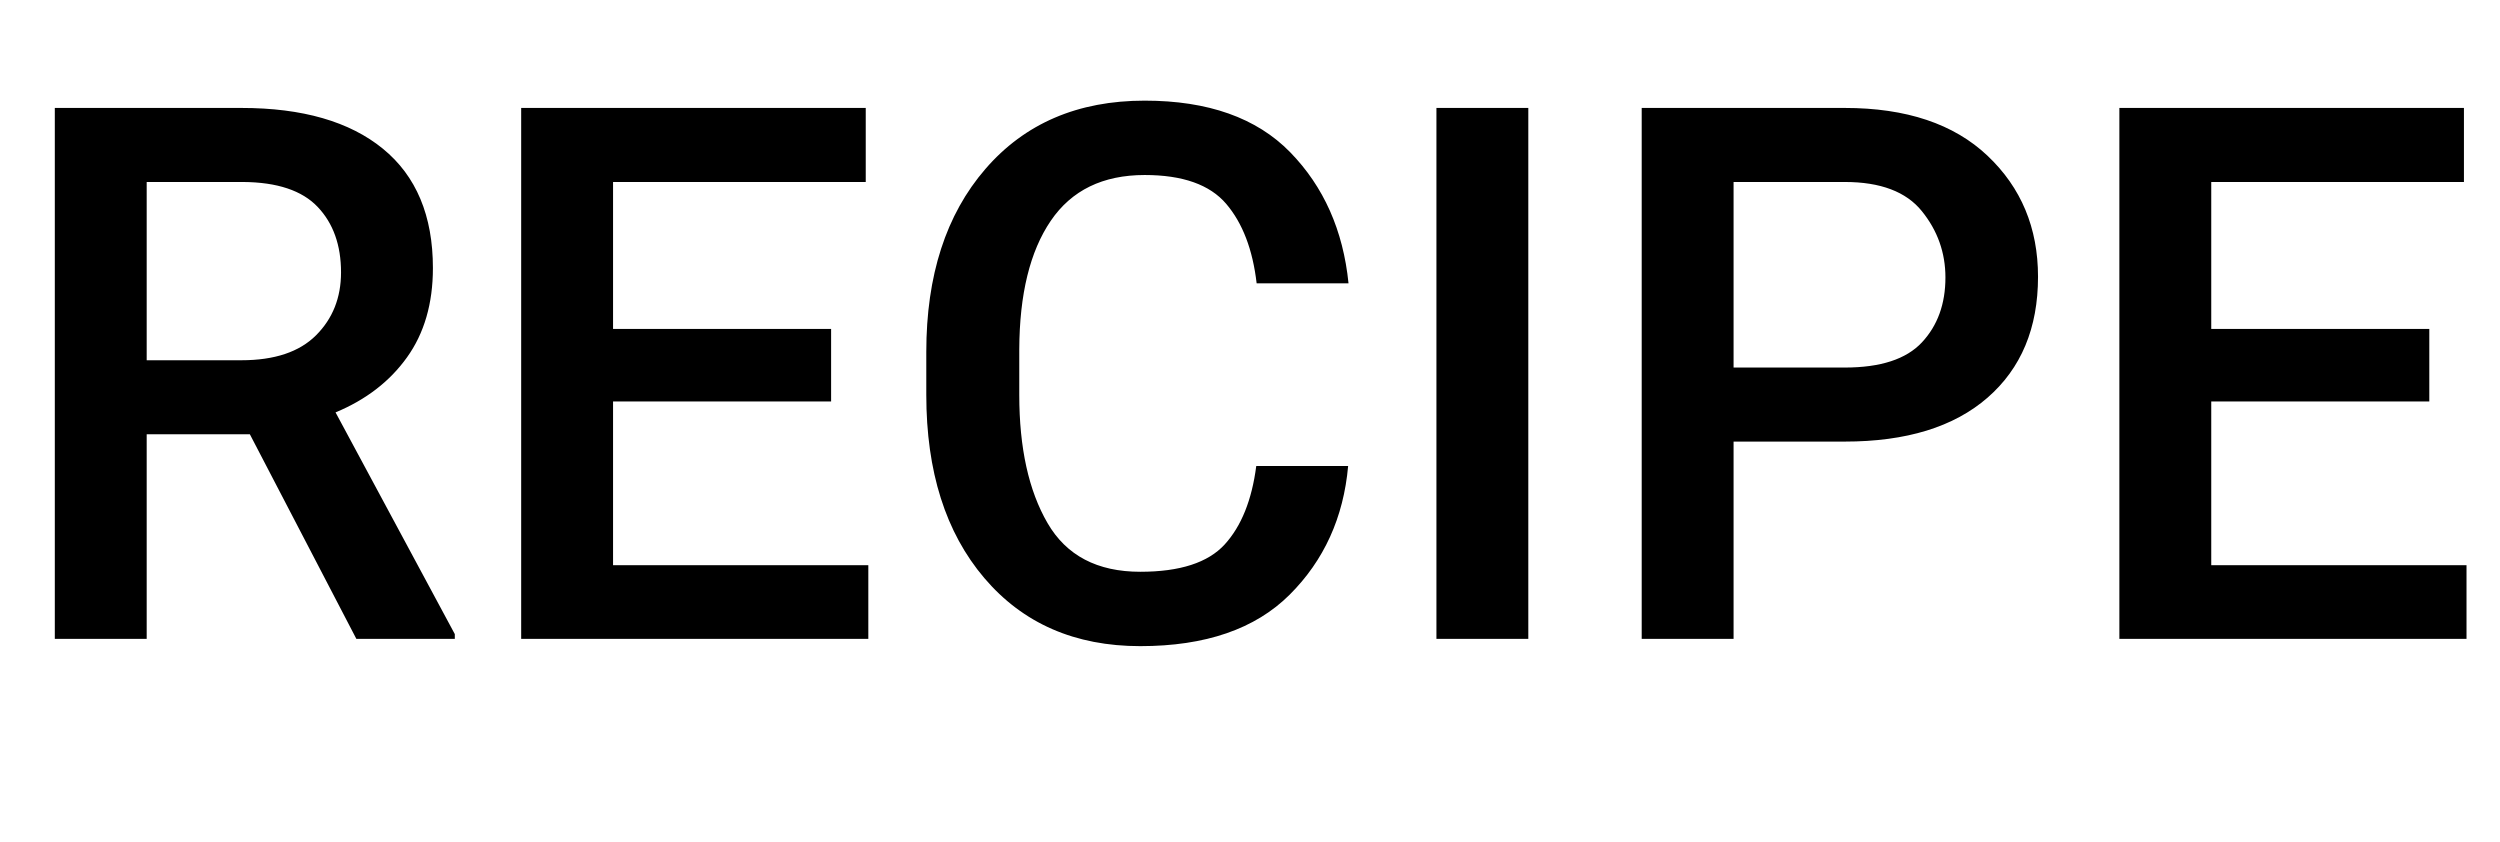
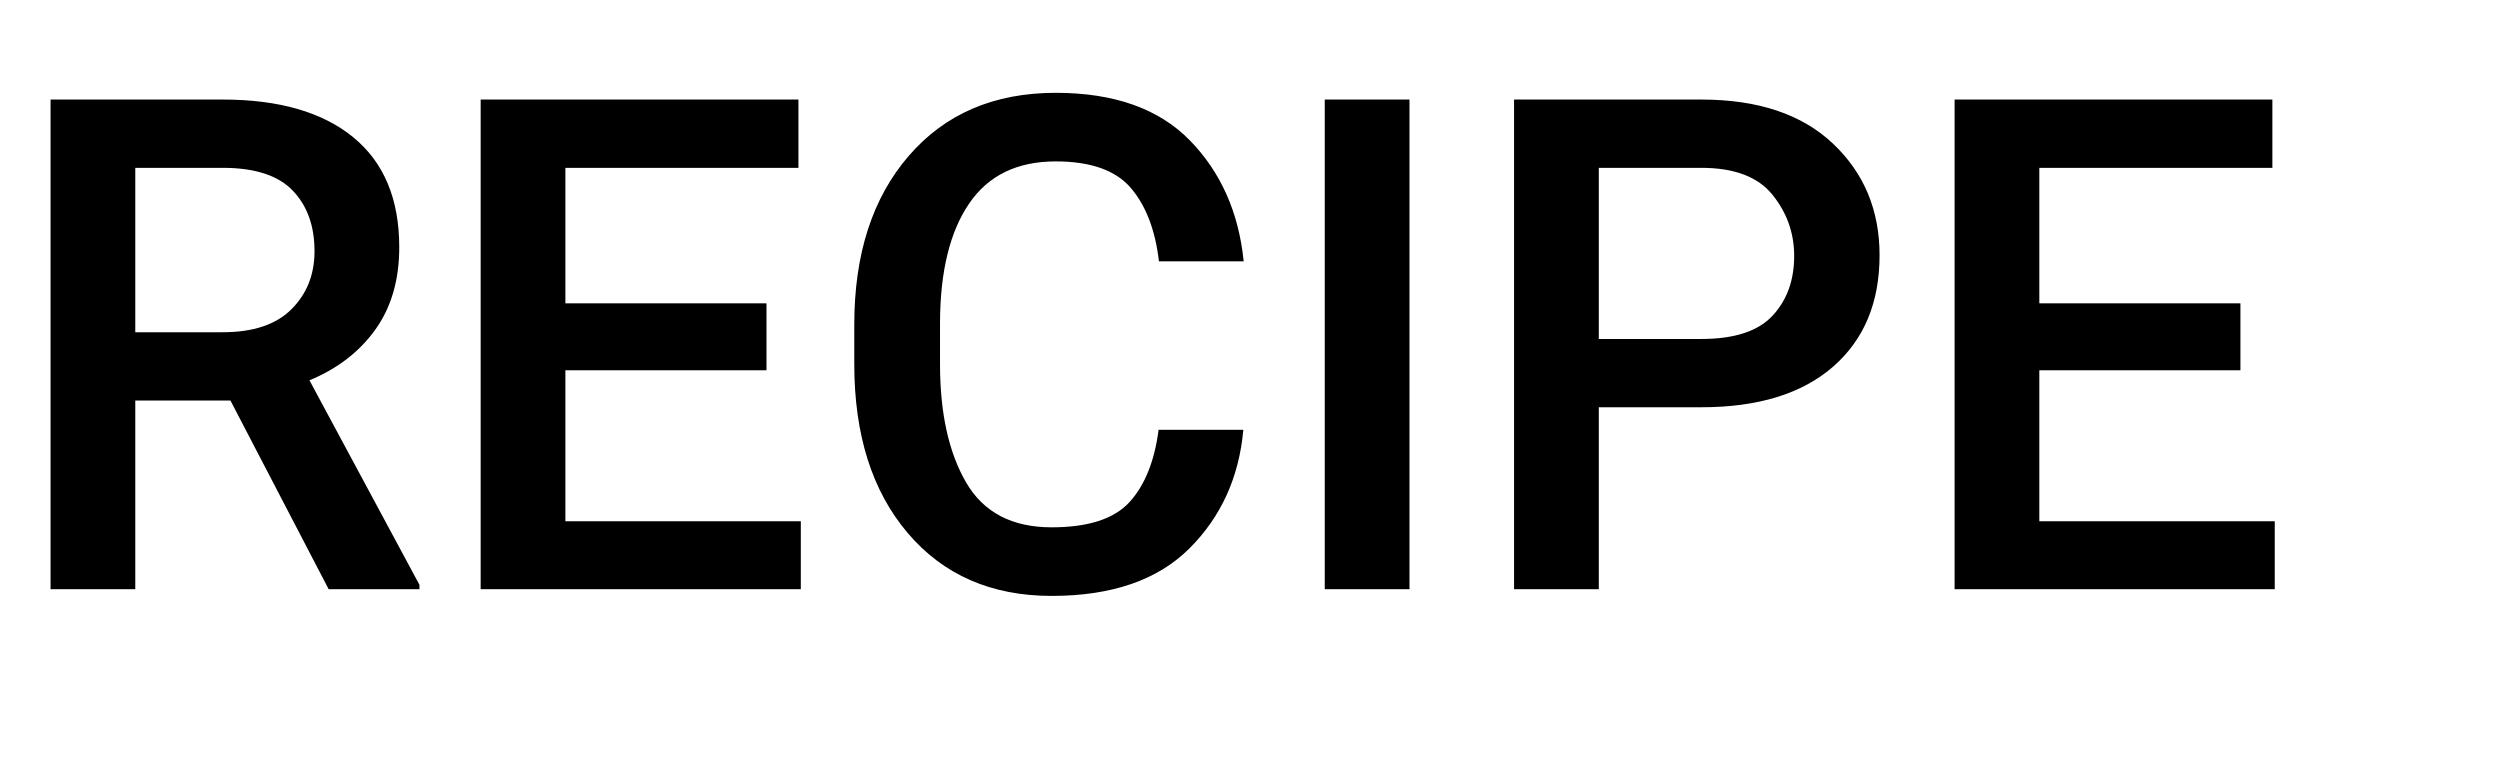
- <svg xmlns="http://www.w3.org/2000/svg" viewBox="0 0 711.722 239.484">
+ <svg xmlns="http://www.w3.org/2000/svg" viewBox="0 0 771.722 239.484">
  <defs>
-     <style>.cls-1{font-size:212.598px;font-family:Roboto-Medium, Roboto;font-weight:500;}</style>
+     <style>
+             .cls-1 {
+                 font-size: 212.598px;
+                 font-family: Roboto-Medium, Roboto;
+                 font-weight: 500;
+             }
+         </style>
  </defs>
  <g id="レイヤー_2" data-name="レイヤー 2">
    <g id="レイヤー_1-2" data-name="レイヤー 1">
      <text class="cls-1" transform="translate(0.13515 181.8711)">RECIPE</text>
    </g>
  </g>
</svg>
